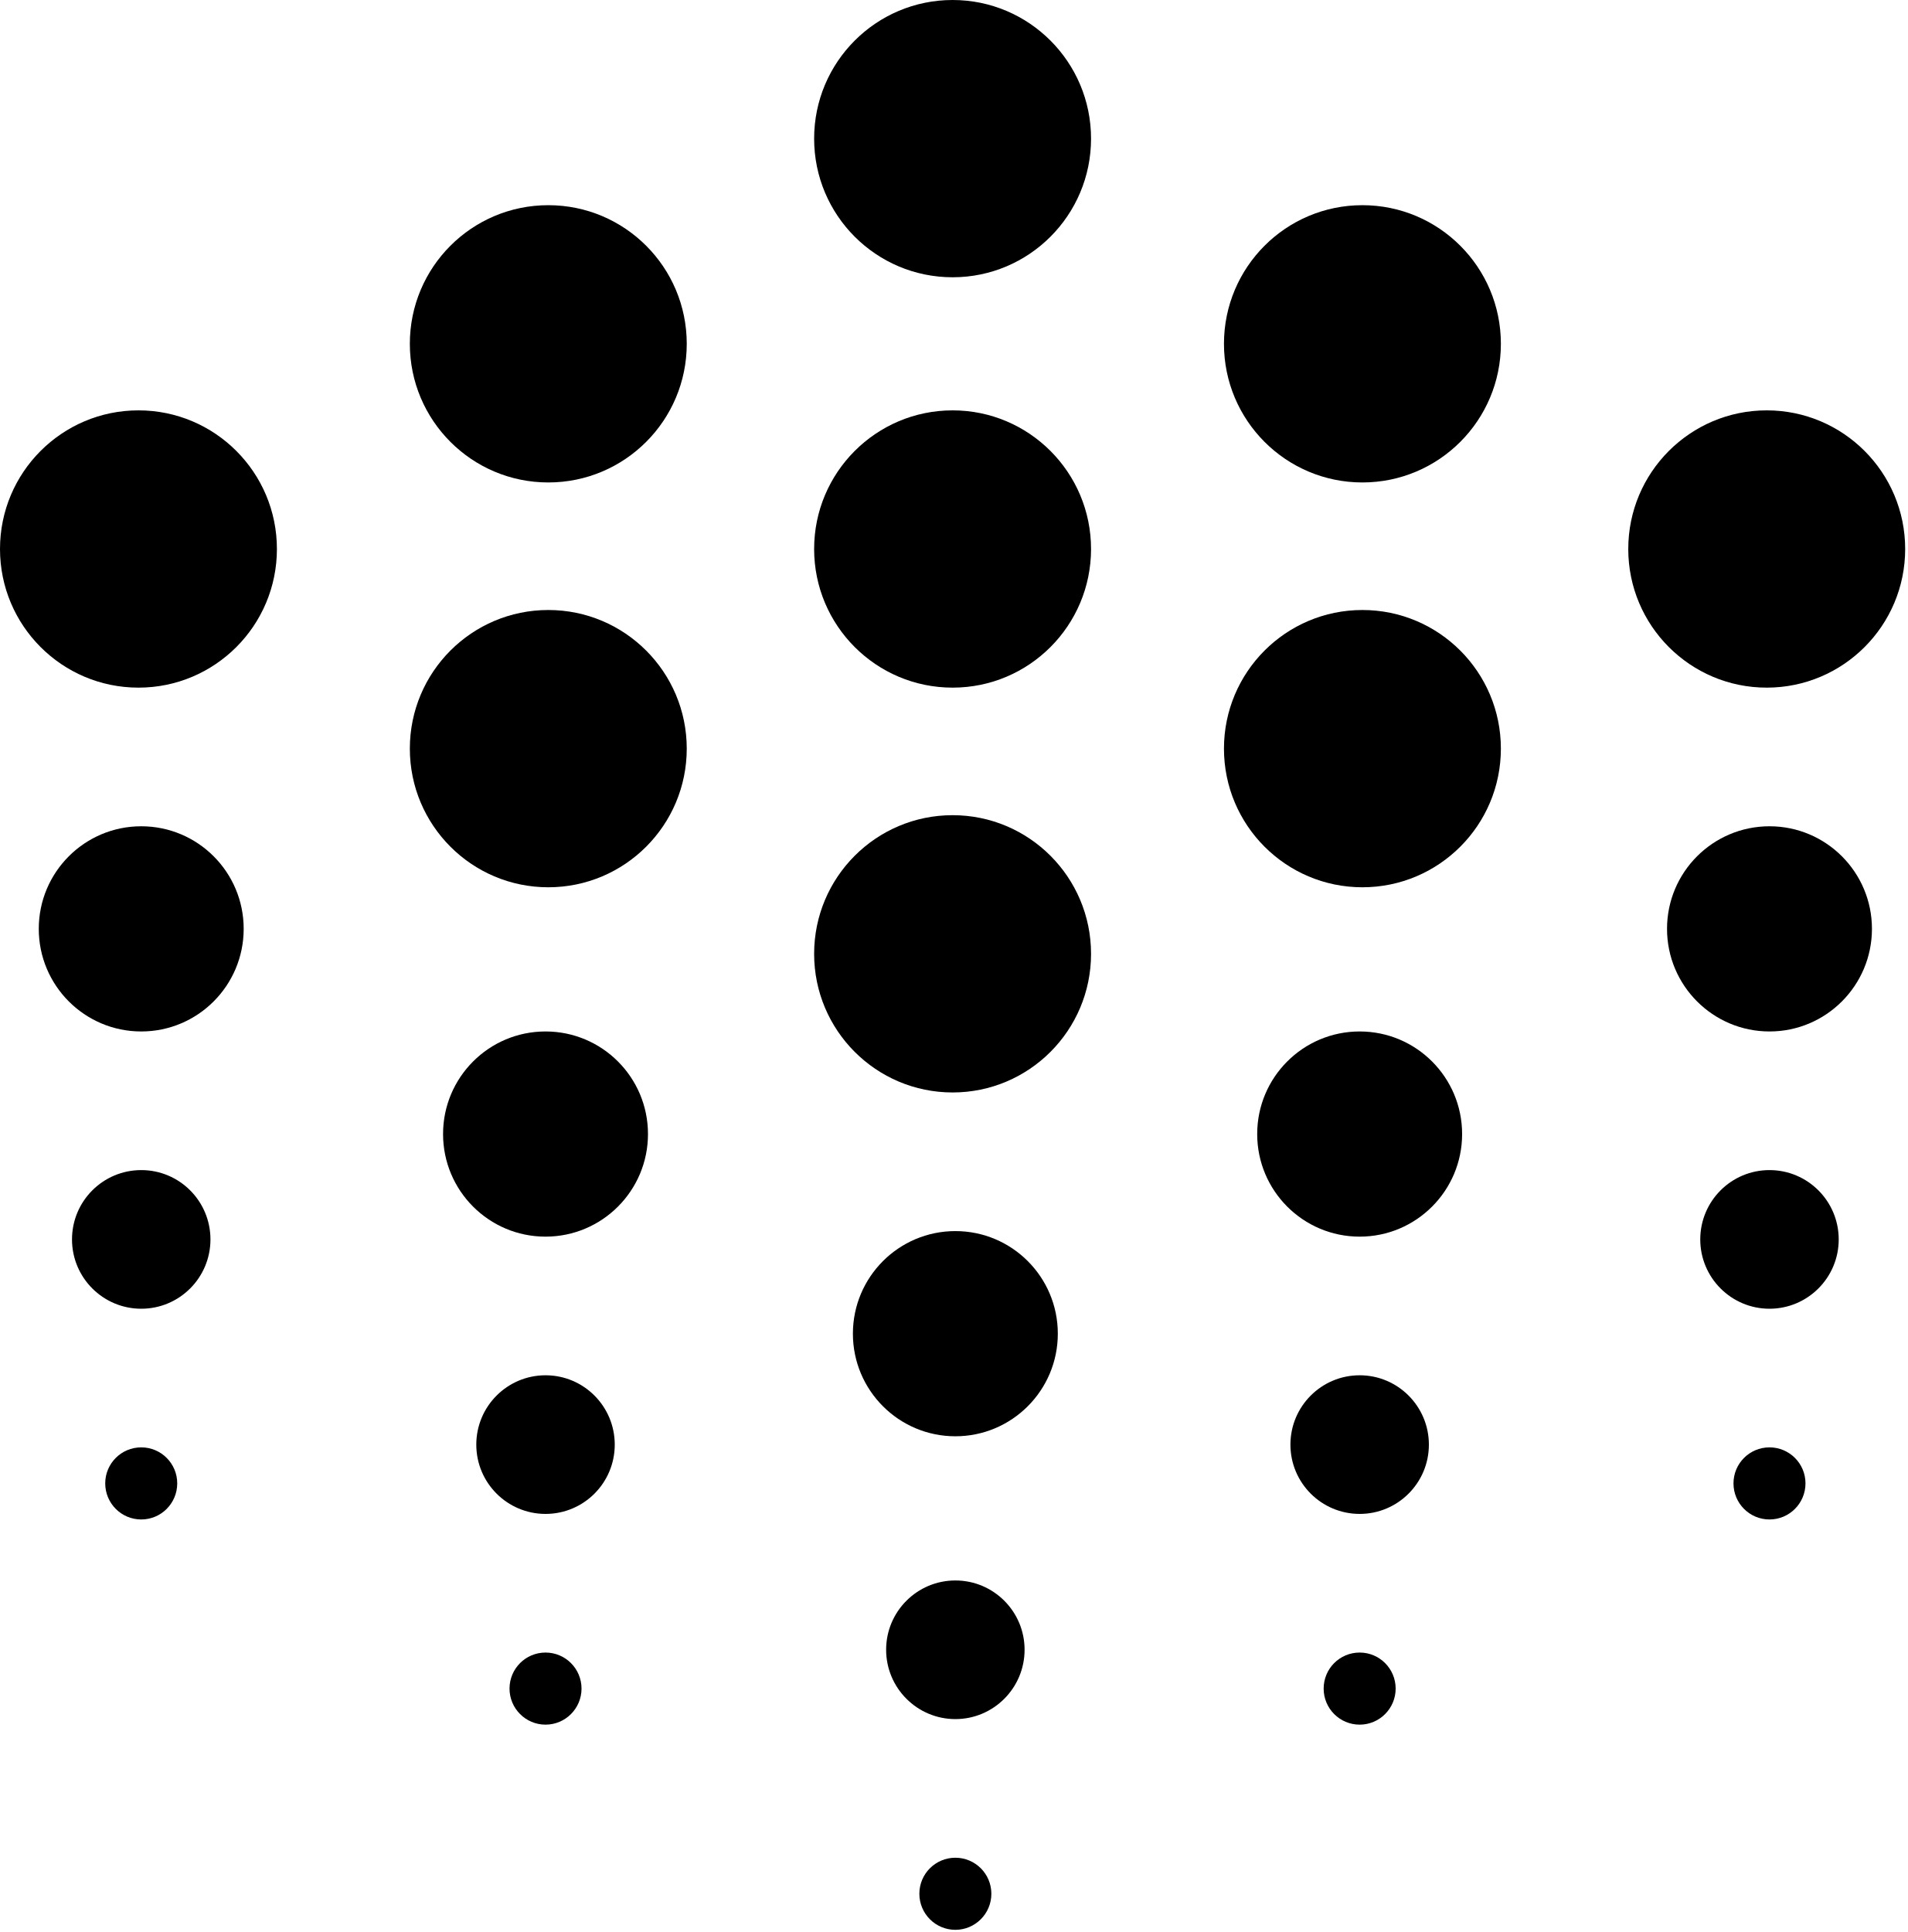
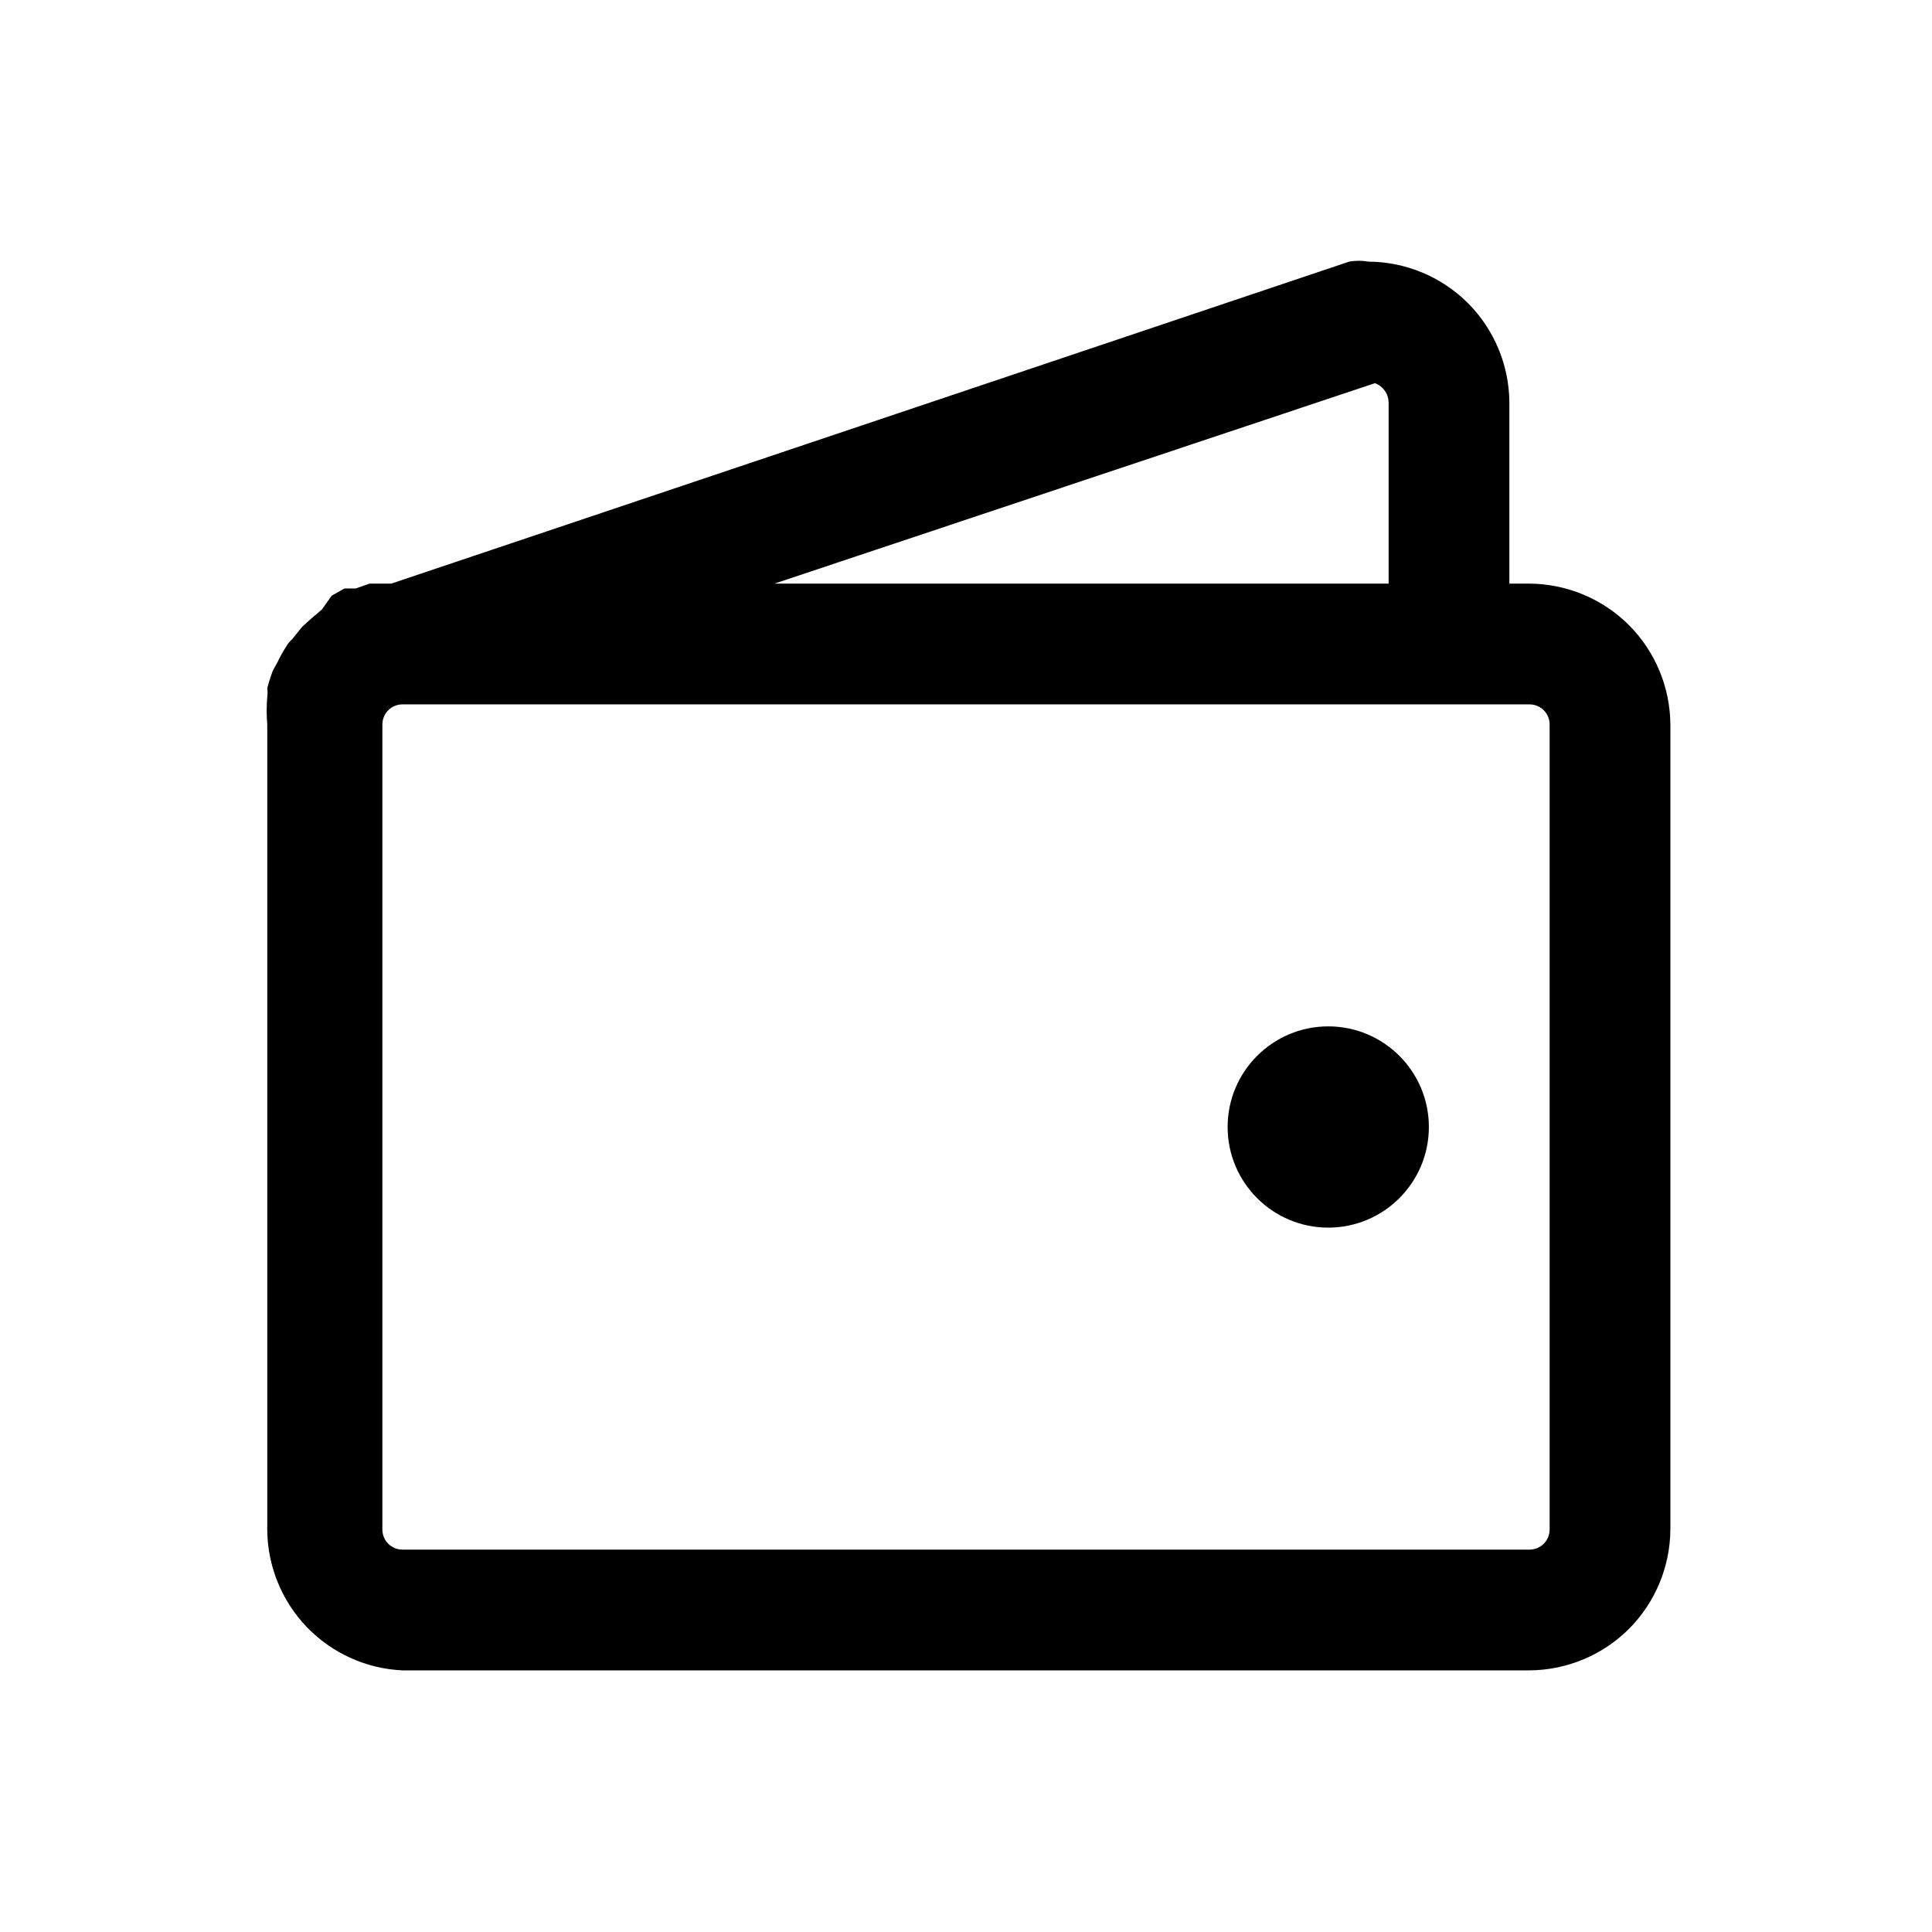
- <svg xmlns="http://www.w3.org/2000/svg" width="394" height="399" viewBox="0 0 394 399">
-   <path d="M196.742 57.263C212.525 57.263 225.33 44.448 225.33 28.632C225.33 12.82 212.525 0 196.742 0C180.944 0 168.139 12.82 168.139 28.632C168.139 44.448 180.944 57.263 196.742 57.263Z" />
-   <path d="M29.167 213.019C40.861 213.019 50.327 203.527 50.327 191.826C50.327 180.125 40.861 170.644 29.167 170.644C17.483 170.644 8.007 180.125 8.007 191.826C8.007 203.527 17.483 213.019 29.167 213.019Z" />
-   <path d="M365.451 213.019C377.129 213.019 386.606 203.527 386.606 191.826C386.606 180.125 377.129 170.644 365.451 170.644C353.762 170.644 344.285 180.125 344.285 191.826C344.285 203.527 353.762 213.019 365.451 213.019Z" />
-   <path d="M218.467 275.433C218.467 287.132 208.991 296.623 197.309 296.623C185.622 296.623 176.146 287.132 176.146 275.433C176.146 263.733 185.622 254.248 197.309 254.248C208.991 254.248 218.467 263.733 218.467 275.433Z" />
-   <path d="M112.662 255.393C124.355 255.393 133.825 245.902 133.825 234.206C133.825 222.5 124.355 213.019 112.662 213.019C100.975 213.019 91.504 222.5 91.504 234.206C91.504 245.902 100.975 255.393 112.662 255.393Z" />
-   <path d="M301.965 234.206C301.965 245.902 292.489 255.393 280.807 255.393C269.114 255.393 259.644 245.902 259.644 234.206C259.644 222.5 269.114 213.019 280.807 213.019C292.489 213.019 301.965 222.5 301.965 234.206Z" />
-   <path d="M29.175 270.282C37.069 270.282 43.465 263.864 43.465 255.971C43.465 248.058 37.069 241.65 29.175 241.65C21.27 241.65 14.87 248.058 14.87 255.971C14.87 263.864 21.27 270.282 29.175 270.282Z" />
-   <path d="M379.743 255.971C379.743 263.864 373.338 270.282 365.446 270.282C357.548 270.282 351.148 263.864 351.148 255.971C351.148 248.058 357.548 241.65 365.446 241.65C373.338 241.65 379.743 248.058 379.743 255.971Z" />
-   <path d="M197.312 355.031C205.196 355.031 211.604 348.613 211.604 340.705C211.604 332.802 205.196 326.4 197.312 326.4C189.422 326.4 183.009 332.802 183.009 340.705C183.009 348.613 189.422 355.031 197.312 355.031Z" />
-   <path d="M126.962 298.346C126.962 306.251 120.563 312.656 112.67 312.656C104.772 312.656 98.367 306.251 98.367 298.346C98.367 290.435 104.772 284.025 112.67 284.025C120.563 284.025 126.962 290.435 126.962 298.346Z" />
-   <path d="M280.812 312.656C288.693 312.656 295.102 306.251 295.102 298.346C295.102 290.435 288.693 284.025 280.812 284.025C272.91 284.025 266.507 290.435 266.507 298.346C266.507 306.251 272.91 312.656 280.812 312.656Z" />
-   <path d="M36.602 306.35C36.602 310.469 33.275 313.802 29.17 313.802C25.059 313.802 21.732 310.469 21.732 306.35C21.732 302.241 25.059 298.913 29.17 298.913C33.275 298.913 36.602 302.241 36.602 306.35Z" />
-   <path d="M365.448 313.802C369.546 313.802 372.88 310.469 372.88 306.35C372.88 302.241 369.546 298.913 365.448 298.913C361.335 298.913 358.011 302.241 358.011 306.35C358.011 310.469 361.335 313.802 365.448 313.802Z" />
-   <path d="M204.741 391.102C204.741 395.214 201.407 398.551 197.309 398.551C193.201 398.551 189.872 395.214 189.872 391.102C189.872 386.989 193.201 383.663 197.309 383.663C201.407 383.663 204.741 386.989 204.741 391.102Z" />
-   <path d="M112.662 356.176C116.768 356.176 120.1 352.839 120.1 348.732C120.1 344.615 116.768 341.288 112.662 341.288C108.562 341.288 105.23 344.615 105.23 348.732C105.23 352.839 108.562 356.176 112.662 356.176Z" />
-   <path d="M288.239 348.732C288.239 352.839 284.905 356.176 280.807 356.176C276.688 356.176 273.369 352.839 273.369 348.732C273.369 344.615 276.688 341.288 280.807 341.288C284.905 341.288 288.239 344.615 288.239 348.732Z" />
-   <path d="M225.33 113.381C225.33 129.195 212.525 142.012 196.742 142.012C180.944 142.012 168.139 129.195 168.139 113.381C168.139 97.572 180.944 84.749 196.742 84.749C212.525 84.749 225.33 97.572 225.33 113.381Z" />
-   <path d="M196.742 225.617C212.525 225.617 225.33 212.797 225.33 196.99C225.33 181.173 212.525 168.353 196.742 168.353C180.944 168.353 168.139 181.173 168.139 196.99C168.139 212.797 180.944 225.617 196.742 225.617Z" />
-   <path d="M393.469 113.381C393.469 129.195 380.667 142.012 364.876 142.012C349.081 142.012 336.279 129.195 336.279 113.381C336.279 97.572 349.081 84.749 364.876 84.749C380.667 84.749 393.469 97.572 393.469 113.381Z" />
-   <path d="M28.598 142.012C44.391 142.012 57.19 129.195 57.19 113.381C57.19 97.572 44.391 84.749 28.598 84.749C12.805 84.749 0 97.572 0 113.381C0 129.195 12.805 142.012 28.598 142.012Z" />
-   <path d="M141.832 71.006C141.832 86.818 129.031 99.638 113.237 99.638C97.442 99.638 84.642 86.818 84.642 71.006C84.642 55.184 97.442 42.375 113.237 42.375C129.031 42.375 141.832 55.184 141.832 71.006Z" />
-   <path d="M113.237 183.242C129.031 183.242 141.832 170.421 141.832 154.608C141.832 138.8 129.031 125.979 113.237 125.979C97.442 125.979 84.642 138.8 84.642 154.608C84.642 170.421 97.442 183.242 113.237 183.242Z" />
-   <path d="M309.971 71.006C309.971 86.818 297.167 99.638 281.373 99.638C265.58 99.638 252.781 86.818 252.781 71.006C252.781 55.184 265.58 42.375 281.373 42.375C297.167 42.375 309.971 55.184 309.971 71.006Z" />
-   <path d="M281.373 183.242C297.167 183.242 309.971 170.421 309.971 154.608C309.971 138.8 297.167 125.979 281.373 125.979C265.58 125.979 252.781 138.8 252.781 154.608C252.781 170.421 265.58 183.242 281.373 183.242Z" />
+ <svg xmlns="http://www.w3.org/2000/svg" width="800px" height="800px" viewBox="0 0 24 24" fill="none">
+   <path d="M19 7.25H18.75V5C18.747 4.537 18.562 4.093 18.235 3.765C17.907 3.438 17.463 3.253 17 3.25C16.921 3.236 16.839 3.236 16.76 3.25L4.86 7.25H4.75H4.59L4.42 7.31H4.28L4.12 7.4L4 7.57L3.86 7.69L3.75 7.79L3.63 7.94C3.598 7.969 3.571 8.002 3.55 8.04C3.513 8.098 3.479 8.158 3.45 8.22L3.39 8.33C3.362 8.402 3.339 8.475 3.32 8.55C3.325 8.586 3.325 8.623 3.32 8.66C3.31 8.773 3.31 8.887 3.32 9V19C3.322 19.451 3.498 19.885 3.81 20.211C4.123 20.536 4.549 20.73 5 20.75H19C19.463 20.747 19.907 20.562 20.235 20.235C20.562 19.907 20.747 19.463 20.75 19V9C20.747 8.537 20.562 8.093 20.235 7.765C19.907 7.438 19.463 7.253 19 7.25ZM17.08 4.76C17.129 4.778 17.172 4.811 17.202 4.854C17.233 4.896 17.249 4.947 17.25 5V7.25H9.62L17.08 4.76ZM19.25 19C19.25 19.066 19.224 19.13 19.177 19.177C19.13 19.224 19.066 19.25 19 19.25H5C4.934 19.25 4.87 19.224 4.823 19.177C4.776 19.13 4.75 19.066 4.75 19V9C4.75 8.934 4.776 8.87 4.823 8.823C4.87 8.776 4.934 8.75 5 8.75H19C19.066 8.75 19.13 8.776 19.177 8.823C19.224 8.87 19.25 8.934 19.25 9V19Z" fill="#000000" />
+   <path d="M16.5 15.25C17.19 15.25 17.75 14.69 17.75 14C17.75 13.31 17.19 12.75 16.5 12.75C15.81 12.75 15.25 13.31 15.25 14C15.25 14.69 15.81 15.25 16.5 15.25Z" fill="#000000" />
</svg>
